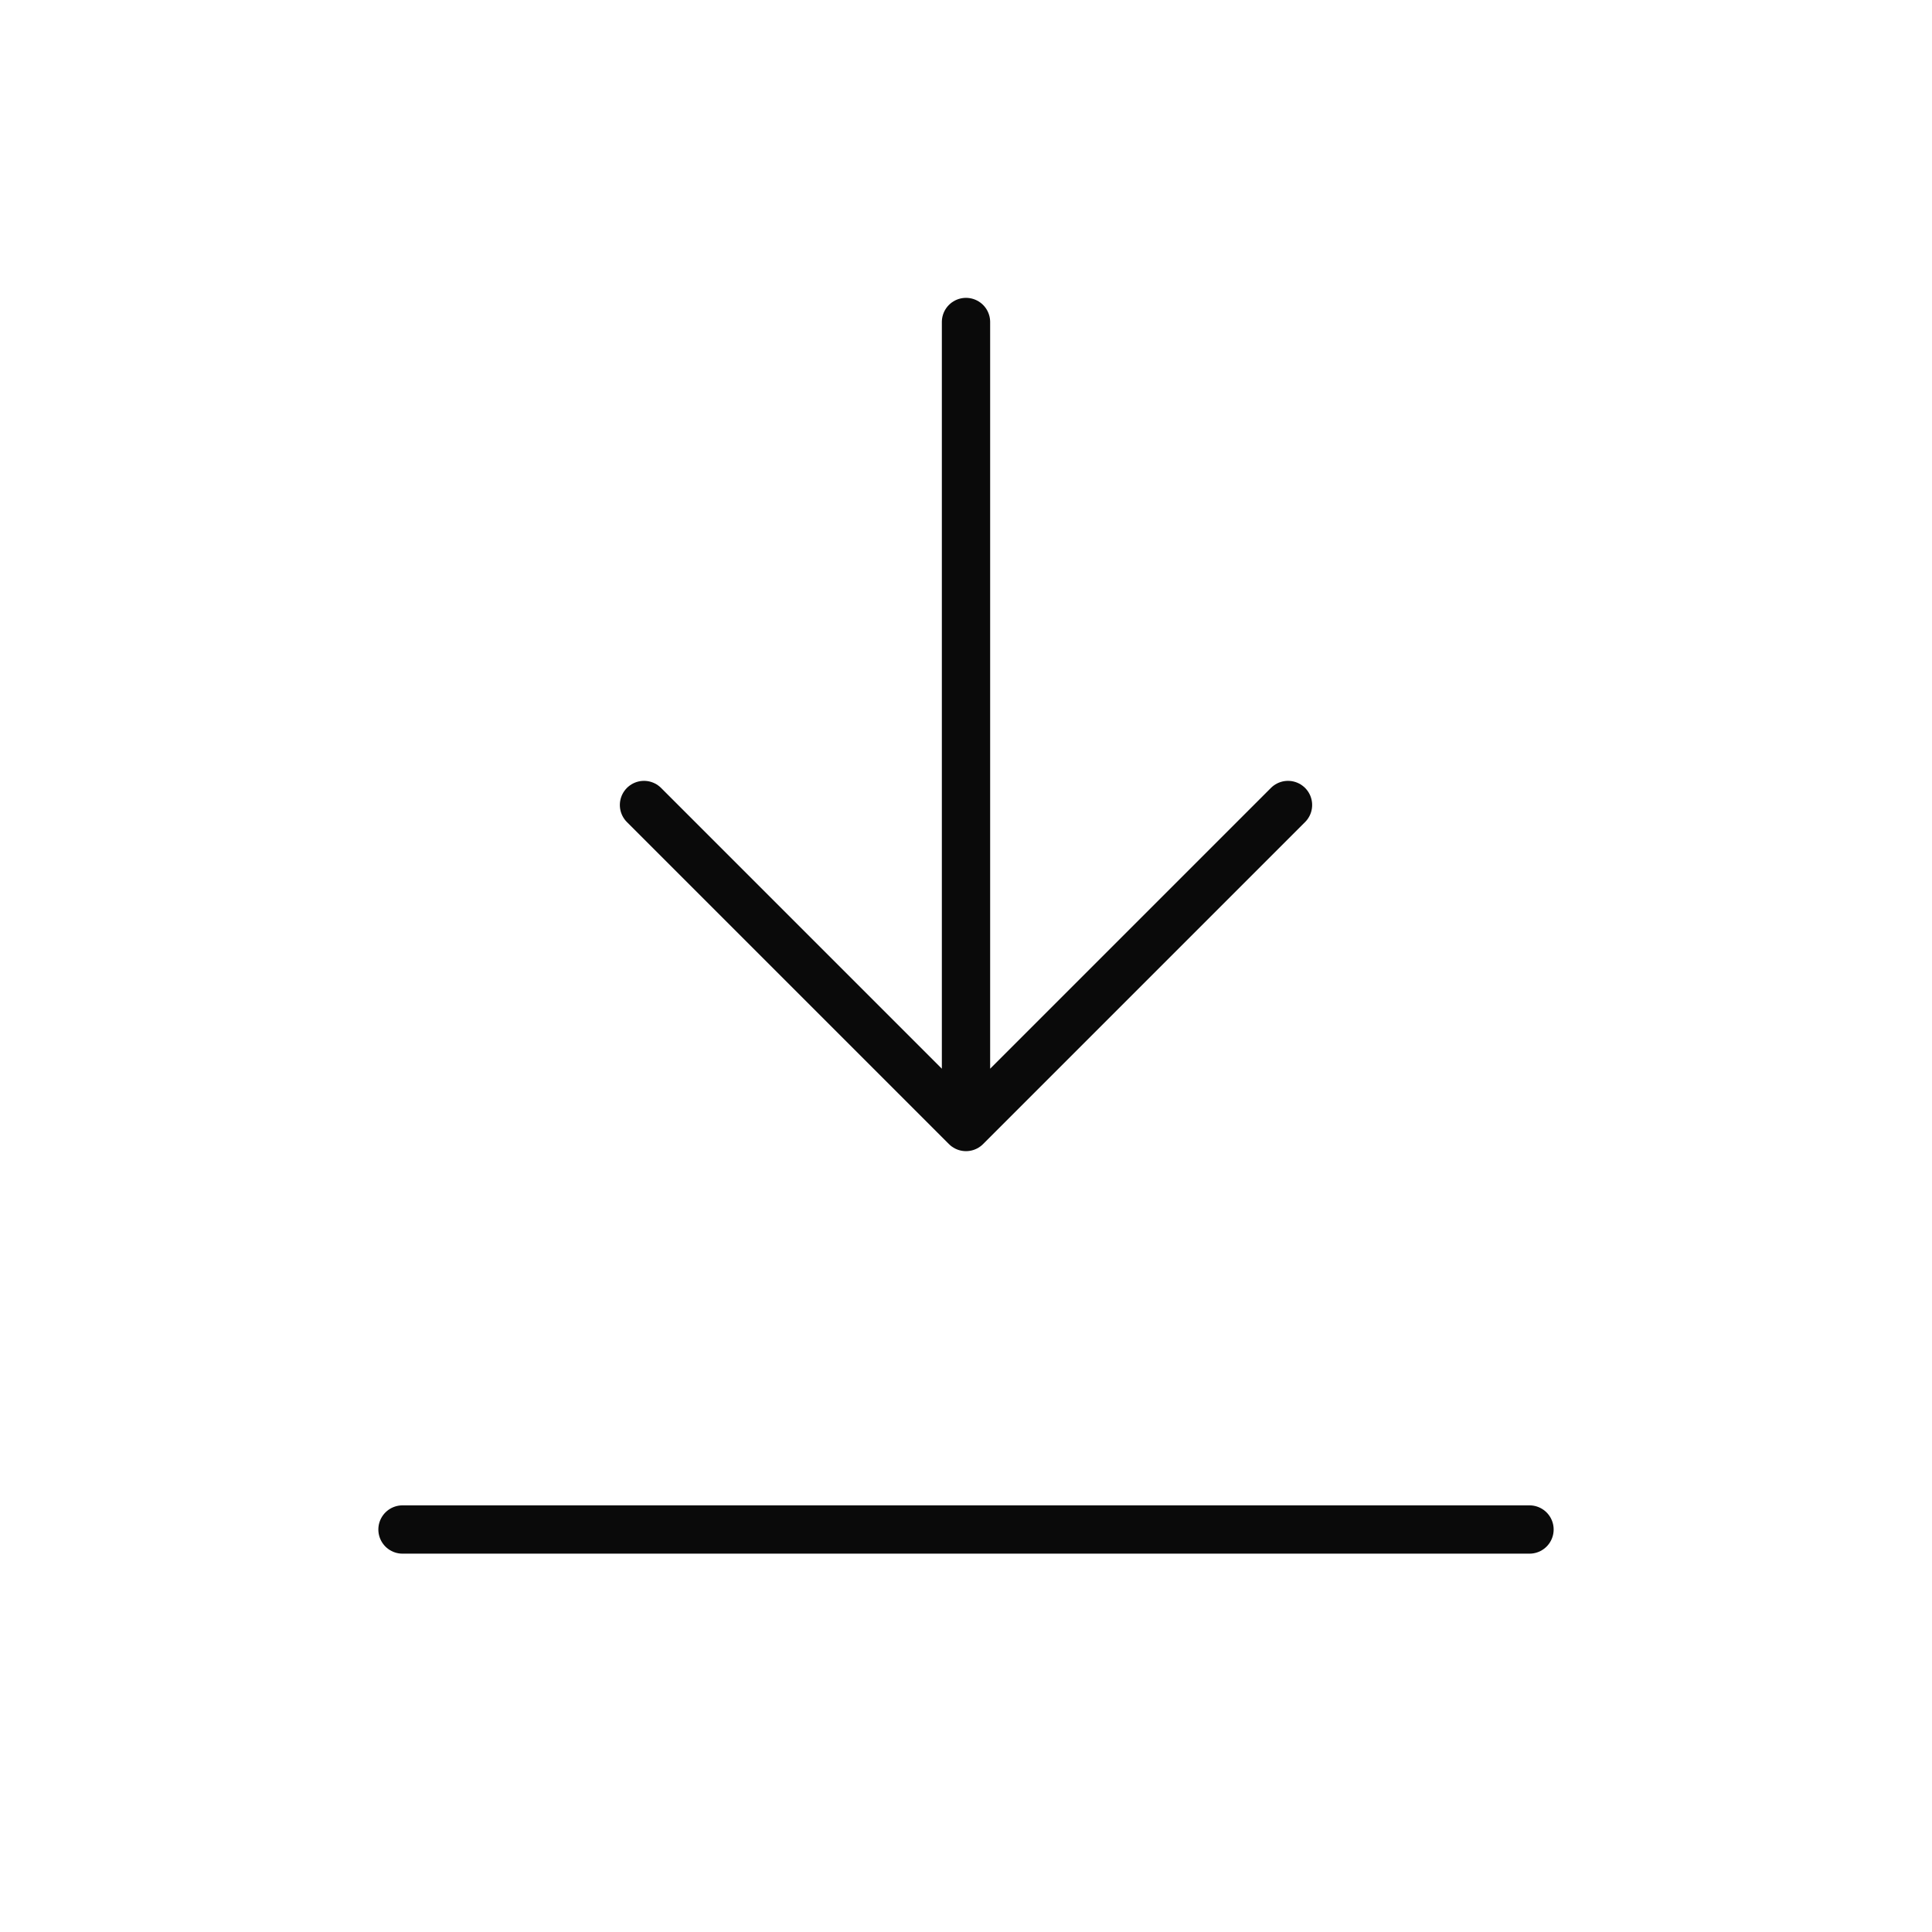
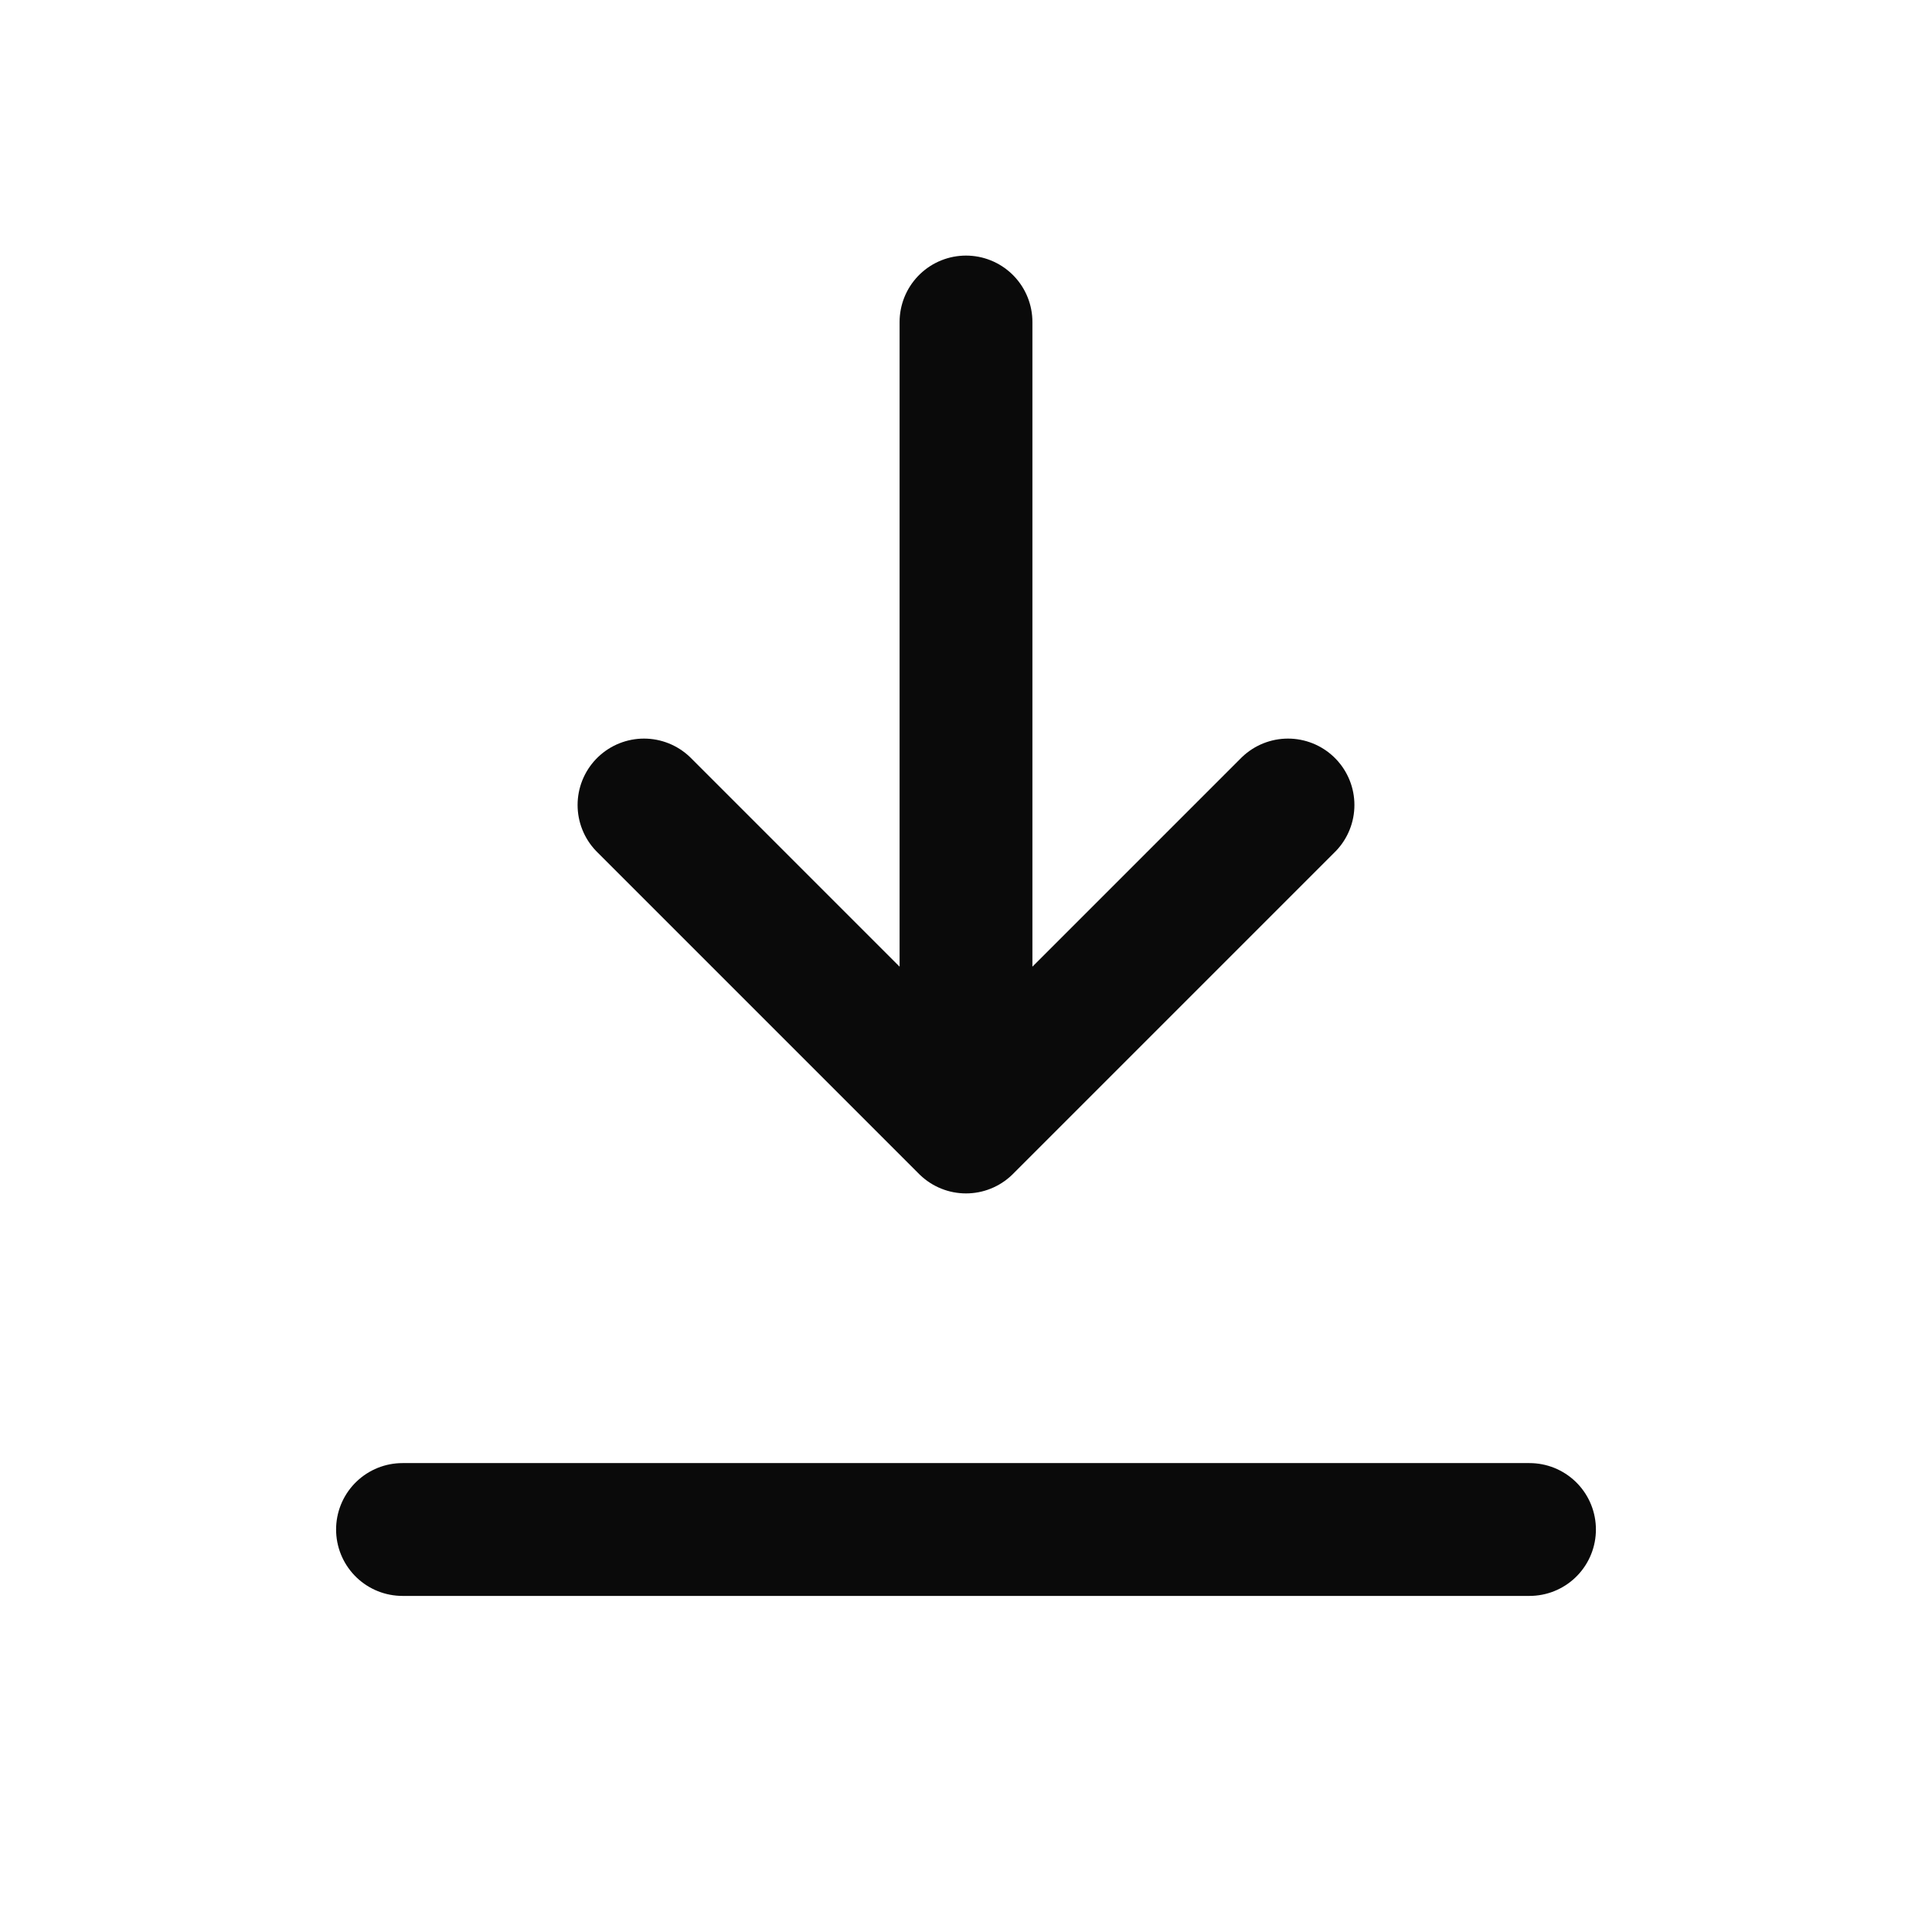
- <svg xmlns="http://www.w3.org/2000/svg" viewBox="0 0 24 24" fill="none" stroke="#0A0A0A" stroke-width="0.6" stroke-linecap="round" stroke-linejoin="round">
+ <svg xmlns="http://www.w3.org/2000/svg" viewBox="0 0 24 24" fill="none" stroke="#0A0A0A" stroke-width="1.65" stroke-linecap="round" stroke-linejoin="round">
  <path d="M12 4v10M8 10l4 4 4-4M5 19h14" />
</svg>
